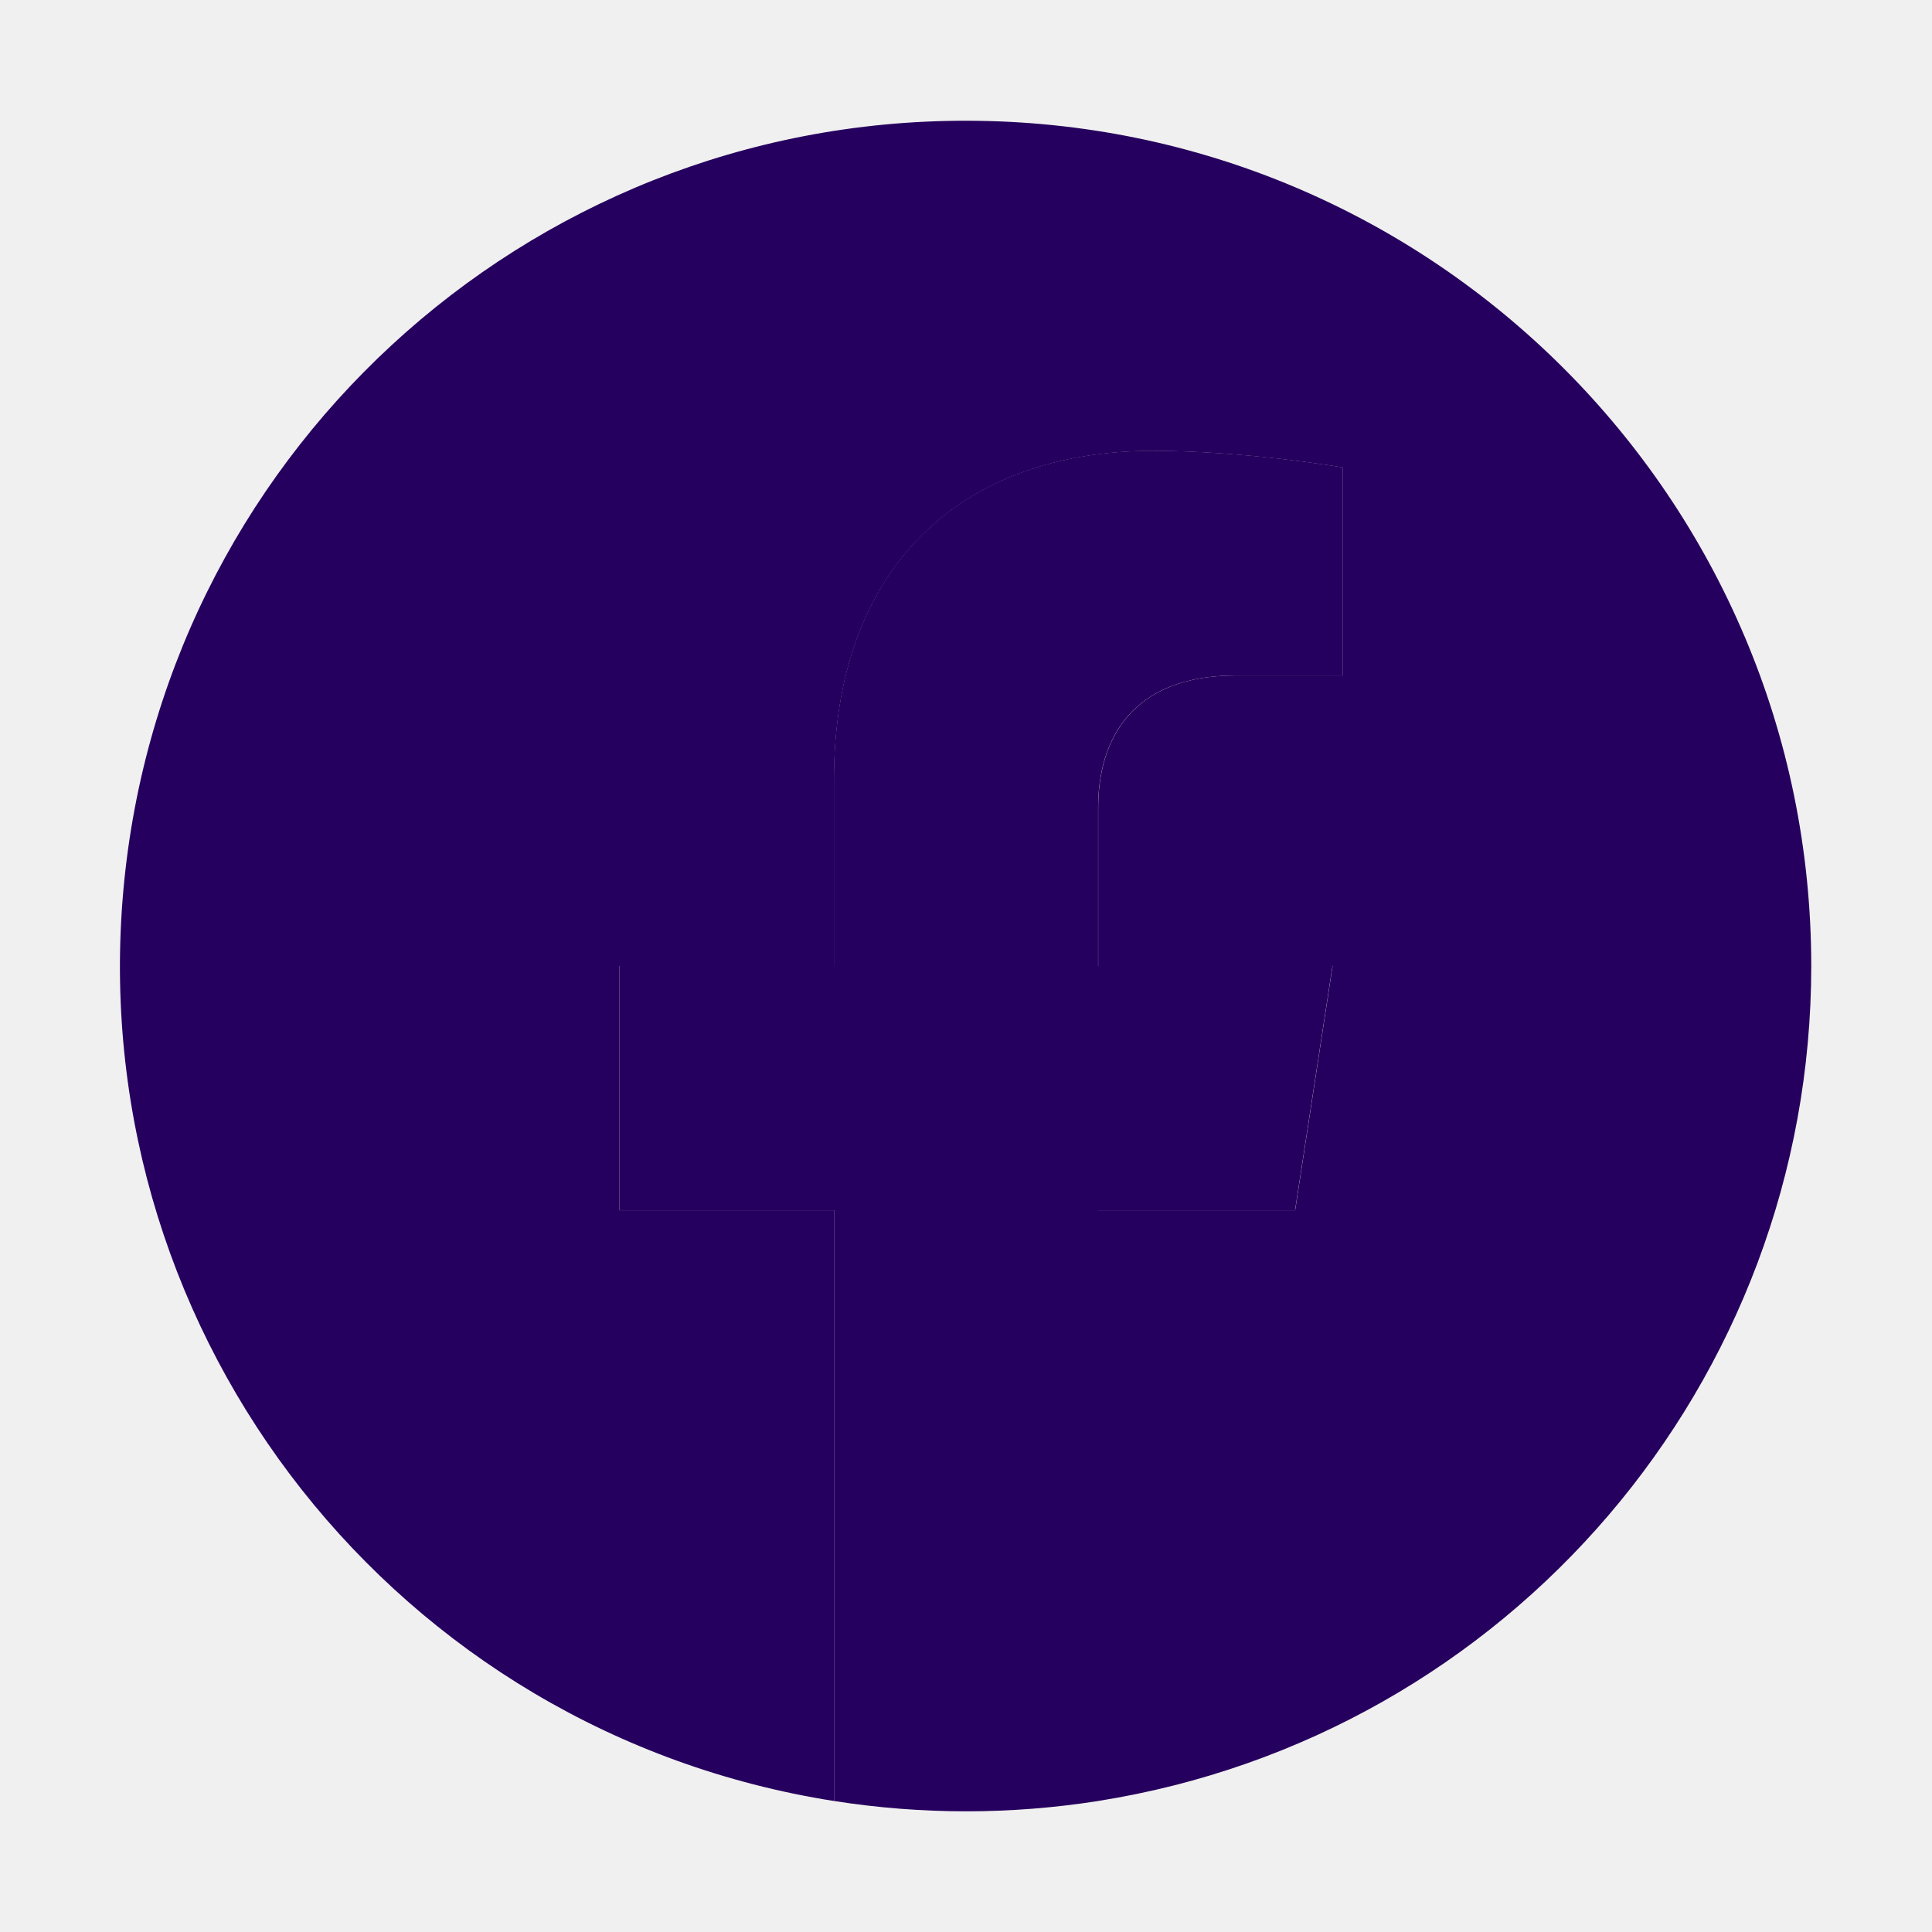
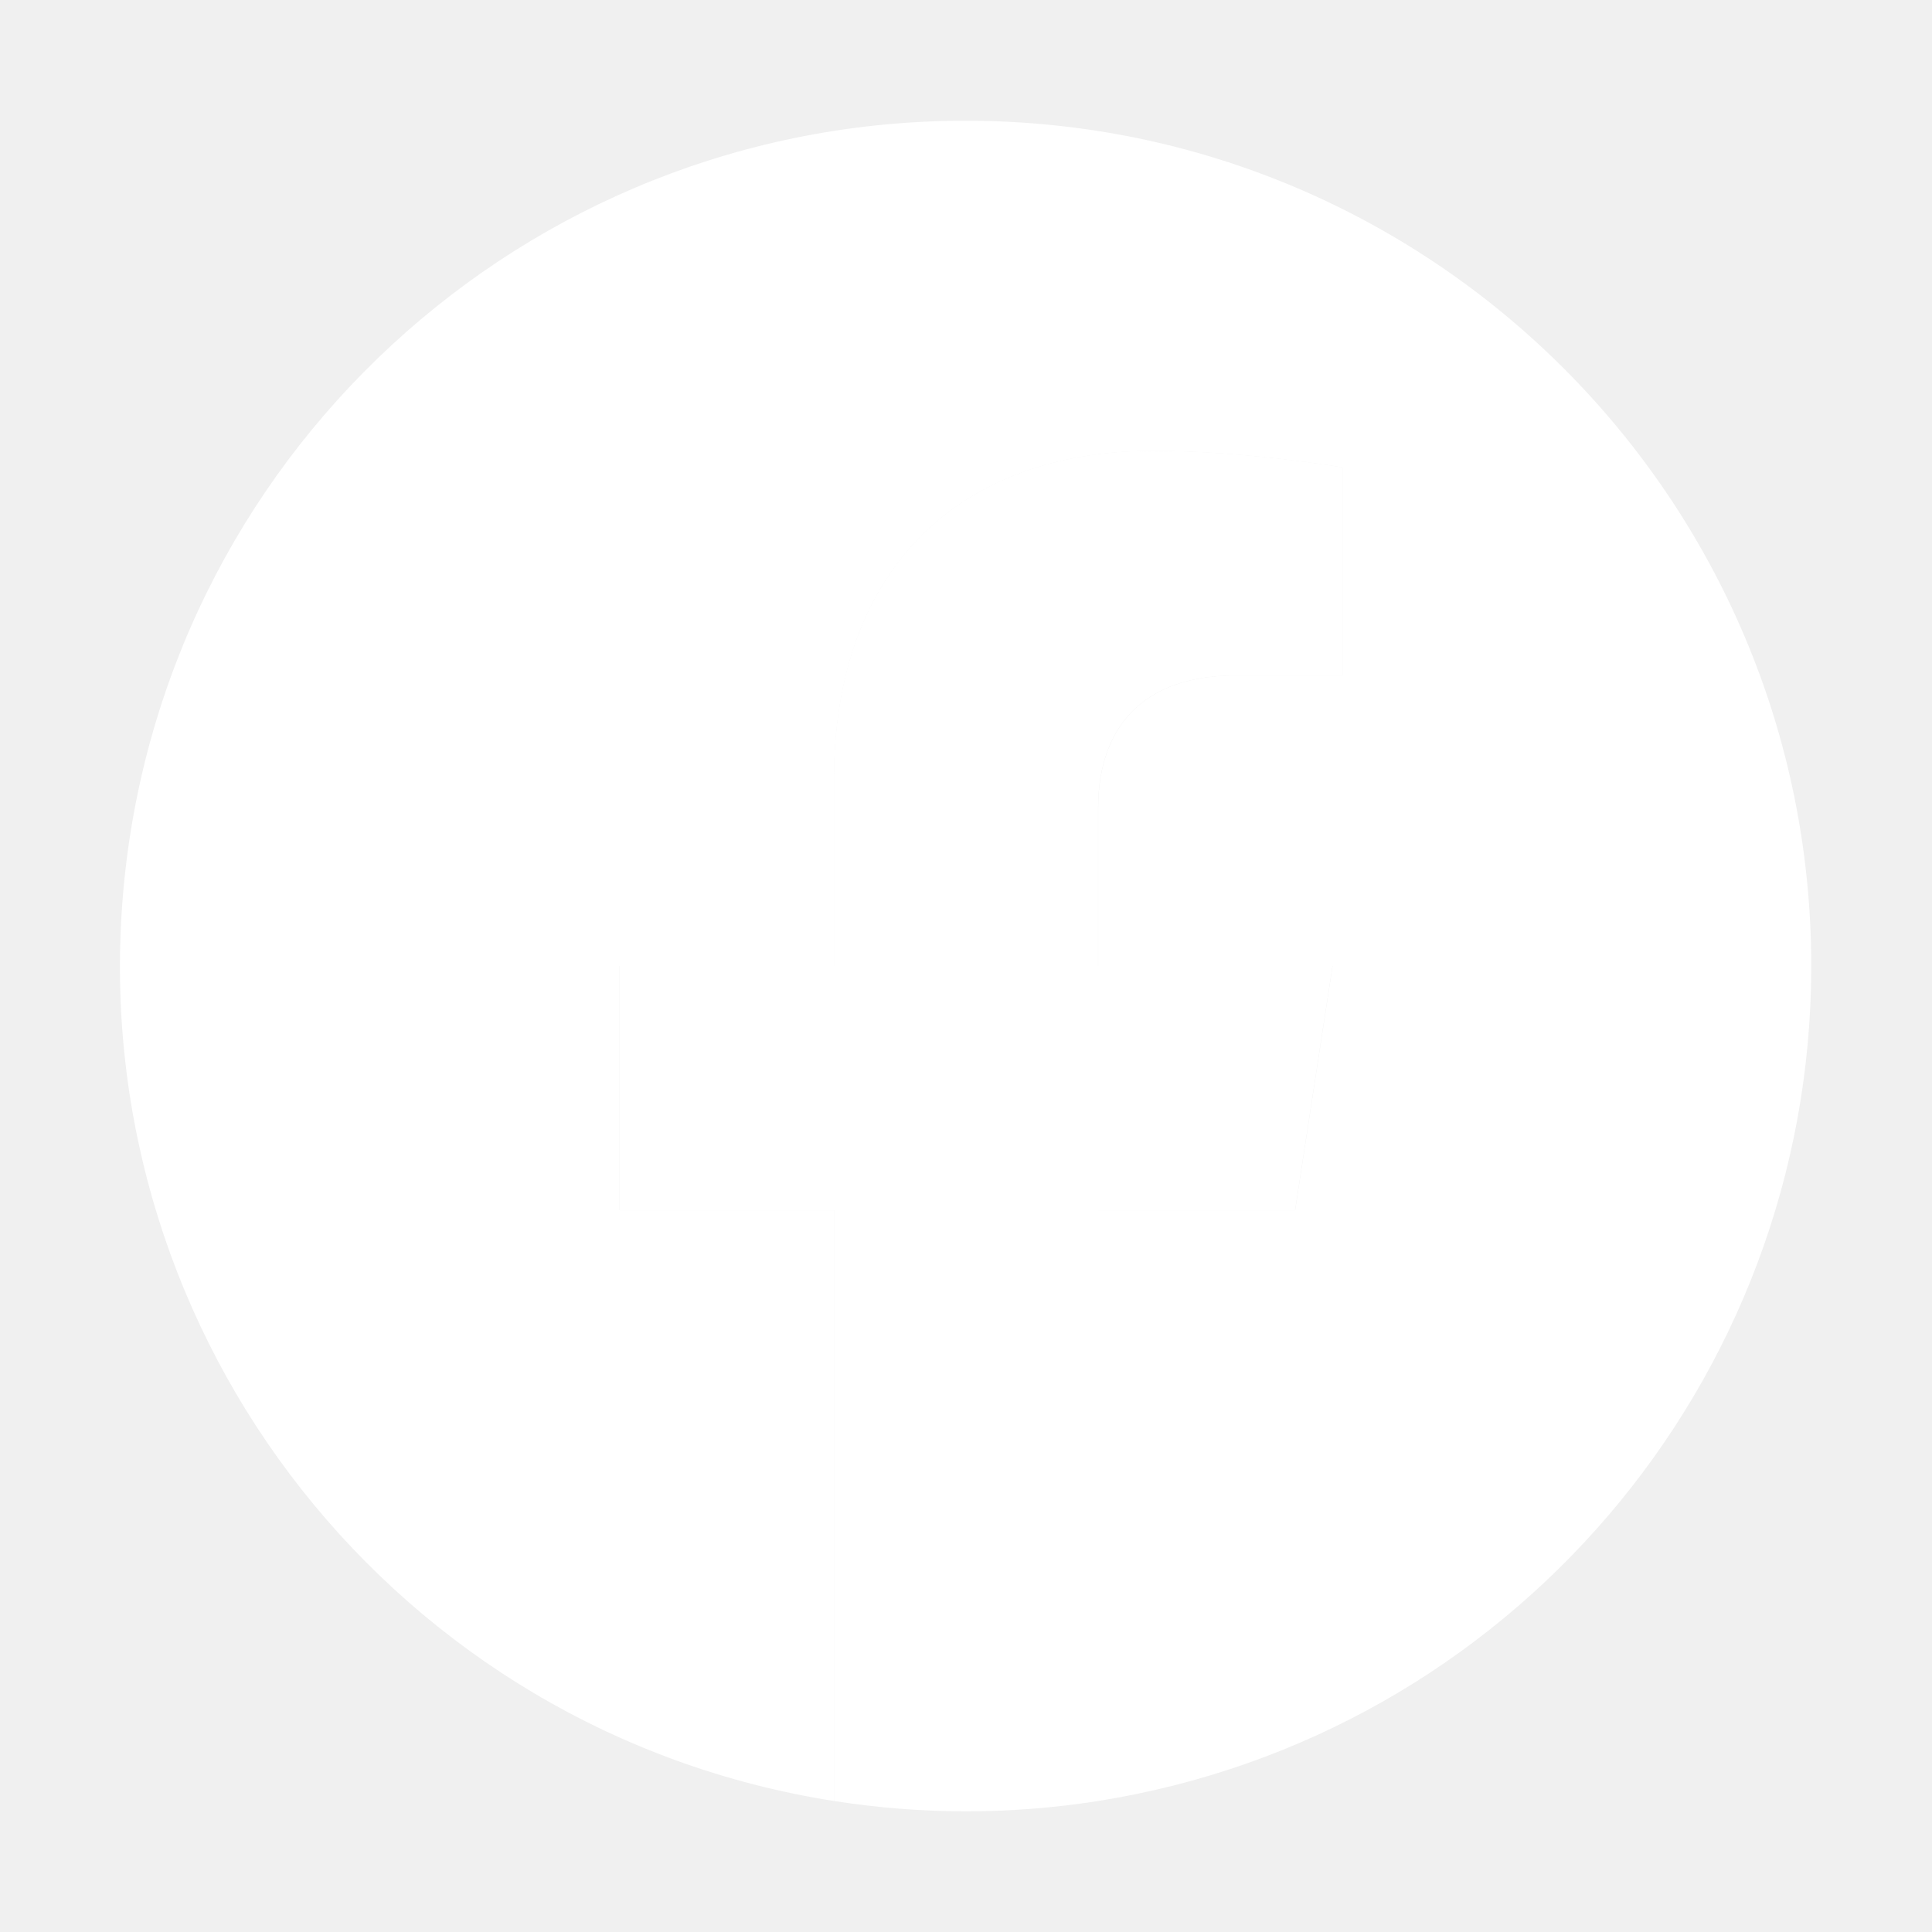
<svg xmlns="http://www.w3.org/2000/svg" width="800px" height="800px" viewBox="0 0 16 16" fill="none">
-   <path fill="#26005e" d="M15 8a7 7 0 00-7-7 7 7 0 00-1.094 13.915v-4.892H5.13V8h1.777V6.458c0-1.754 1.045-2.724 2.644-2.724.766 0 1.567.137 1.567.137v1.723h-.883c-.87 0-1.14.54-1.14 1.093V8h1.941l-.31 2.023H9.094v4.892A7.001 7.001 0 0015 8z" />
-   <path fill="#26005e" d="M10.725 10.023L11.035 8H9.094V6.687c0-.553.27-1.093 1.14-1.093h.883V3.87s-.801-.137-1.567-.137c-1.6 0-2.644.97-2.644 2.724V8H5.13v2.023h1.777v4.892a7.037 7.037 0 002.188 0v-4.892h1.63z" />
+   <path fill="#fff" d="M15 8a7 7 0 00-7-7 7 7 0 00-1.094 13.915v-4.892H5.13V8h1.777V6.458c0-1.754 1.045-2.724 2.644-2.724.766 0 1.567.137 1.567.137v1.723h-.883c-.87 0-1.14.54-1.14 1.093V8h1.941l-.31 2.023H9.094v4.892A7.001 7.001 0 0015 8z" />
+   <path fill="#fff" d="M10.725 10.023L11.035 8H9.094V6.687c0-.553.27-1.093 1.14-1.093h.883V3.87s-.801-.137-1.567-.137c-1.6 0-2.644.97-2.644 2.724V8H5.13v2.023h1.777v4.892a7.037 7.037 0 002.188 0v-4.892h1.63z" />
</svg>
